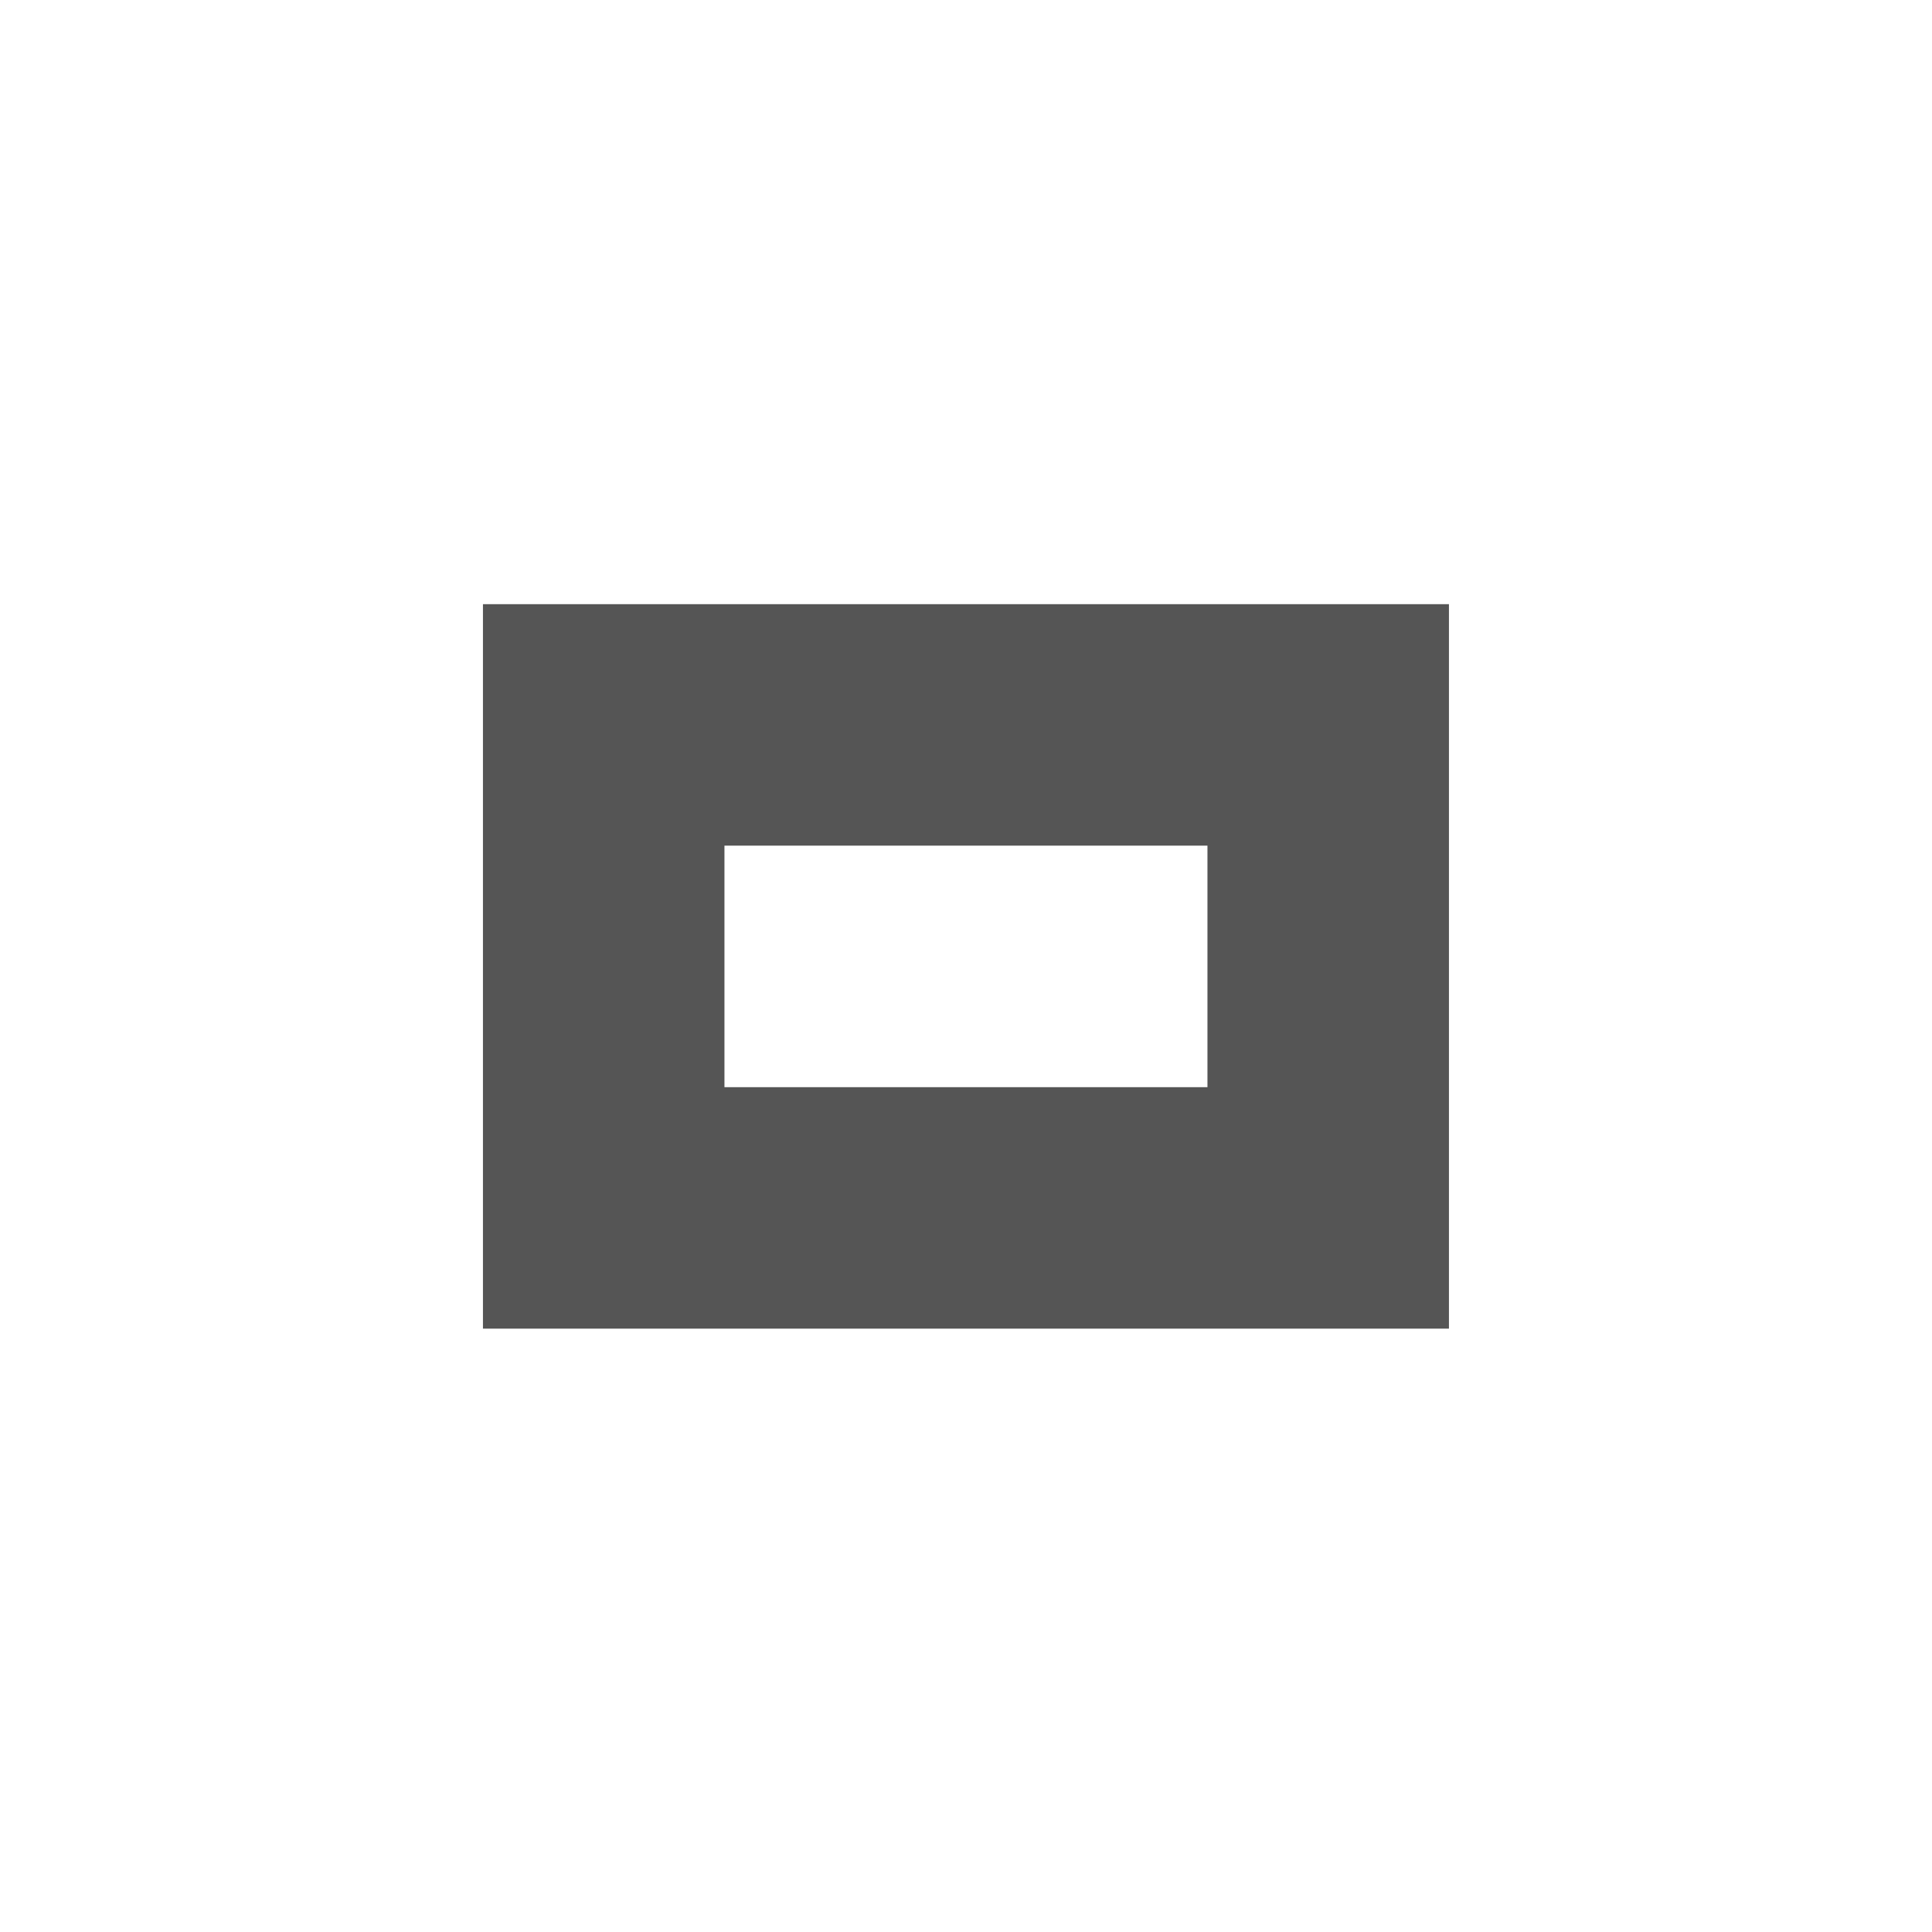
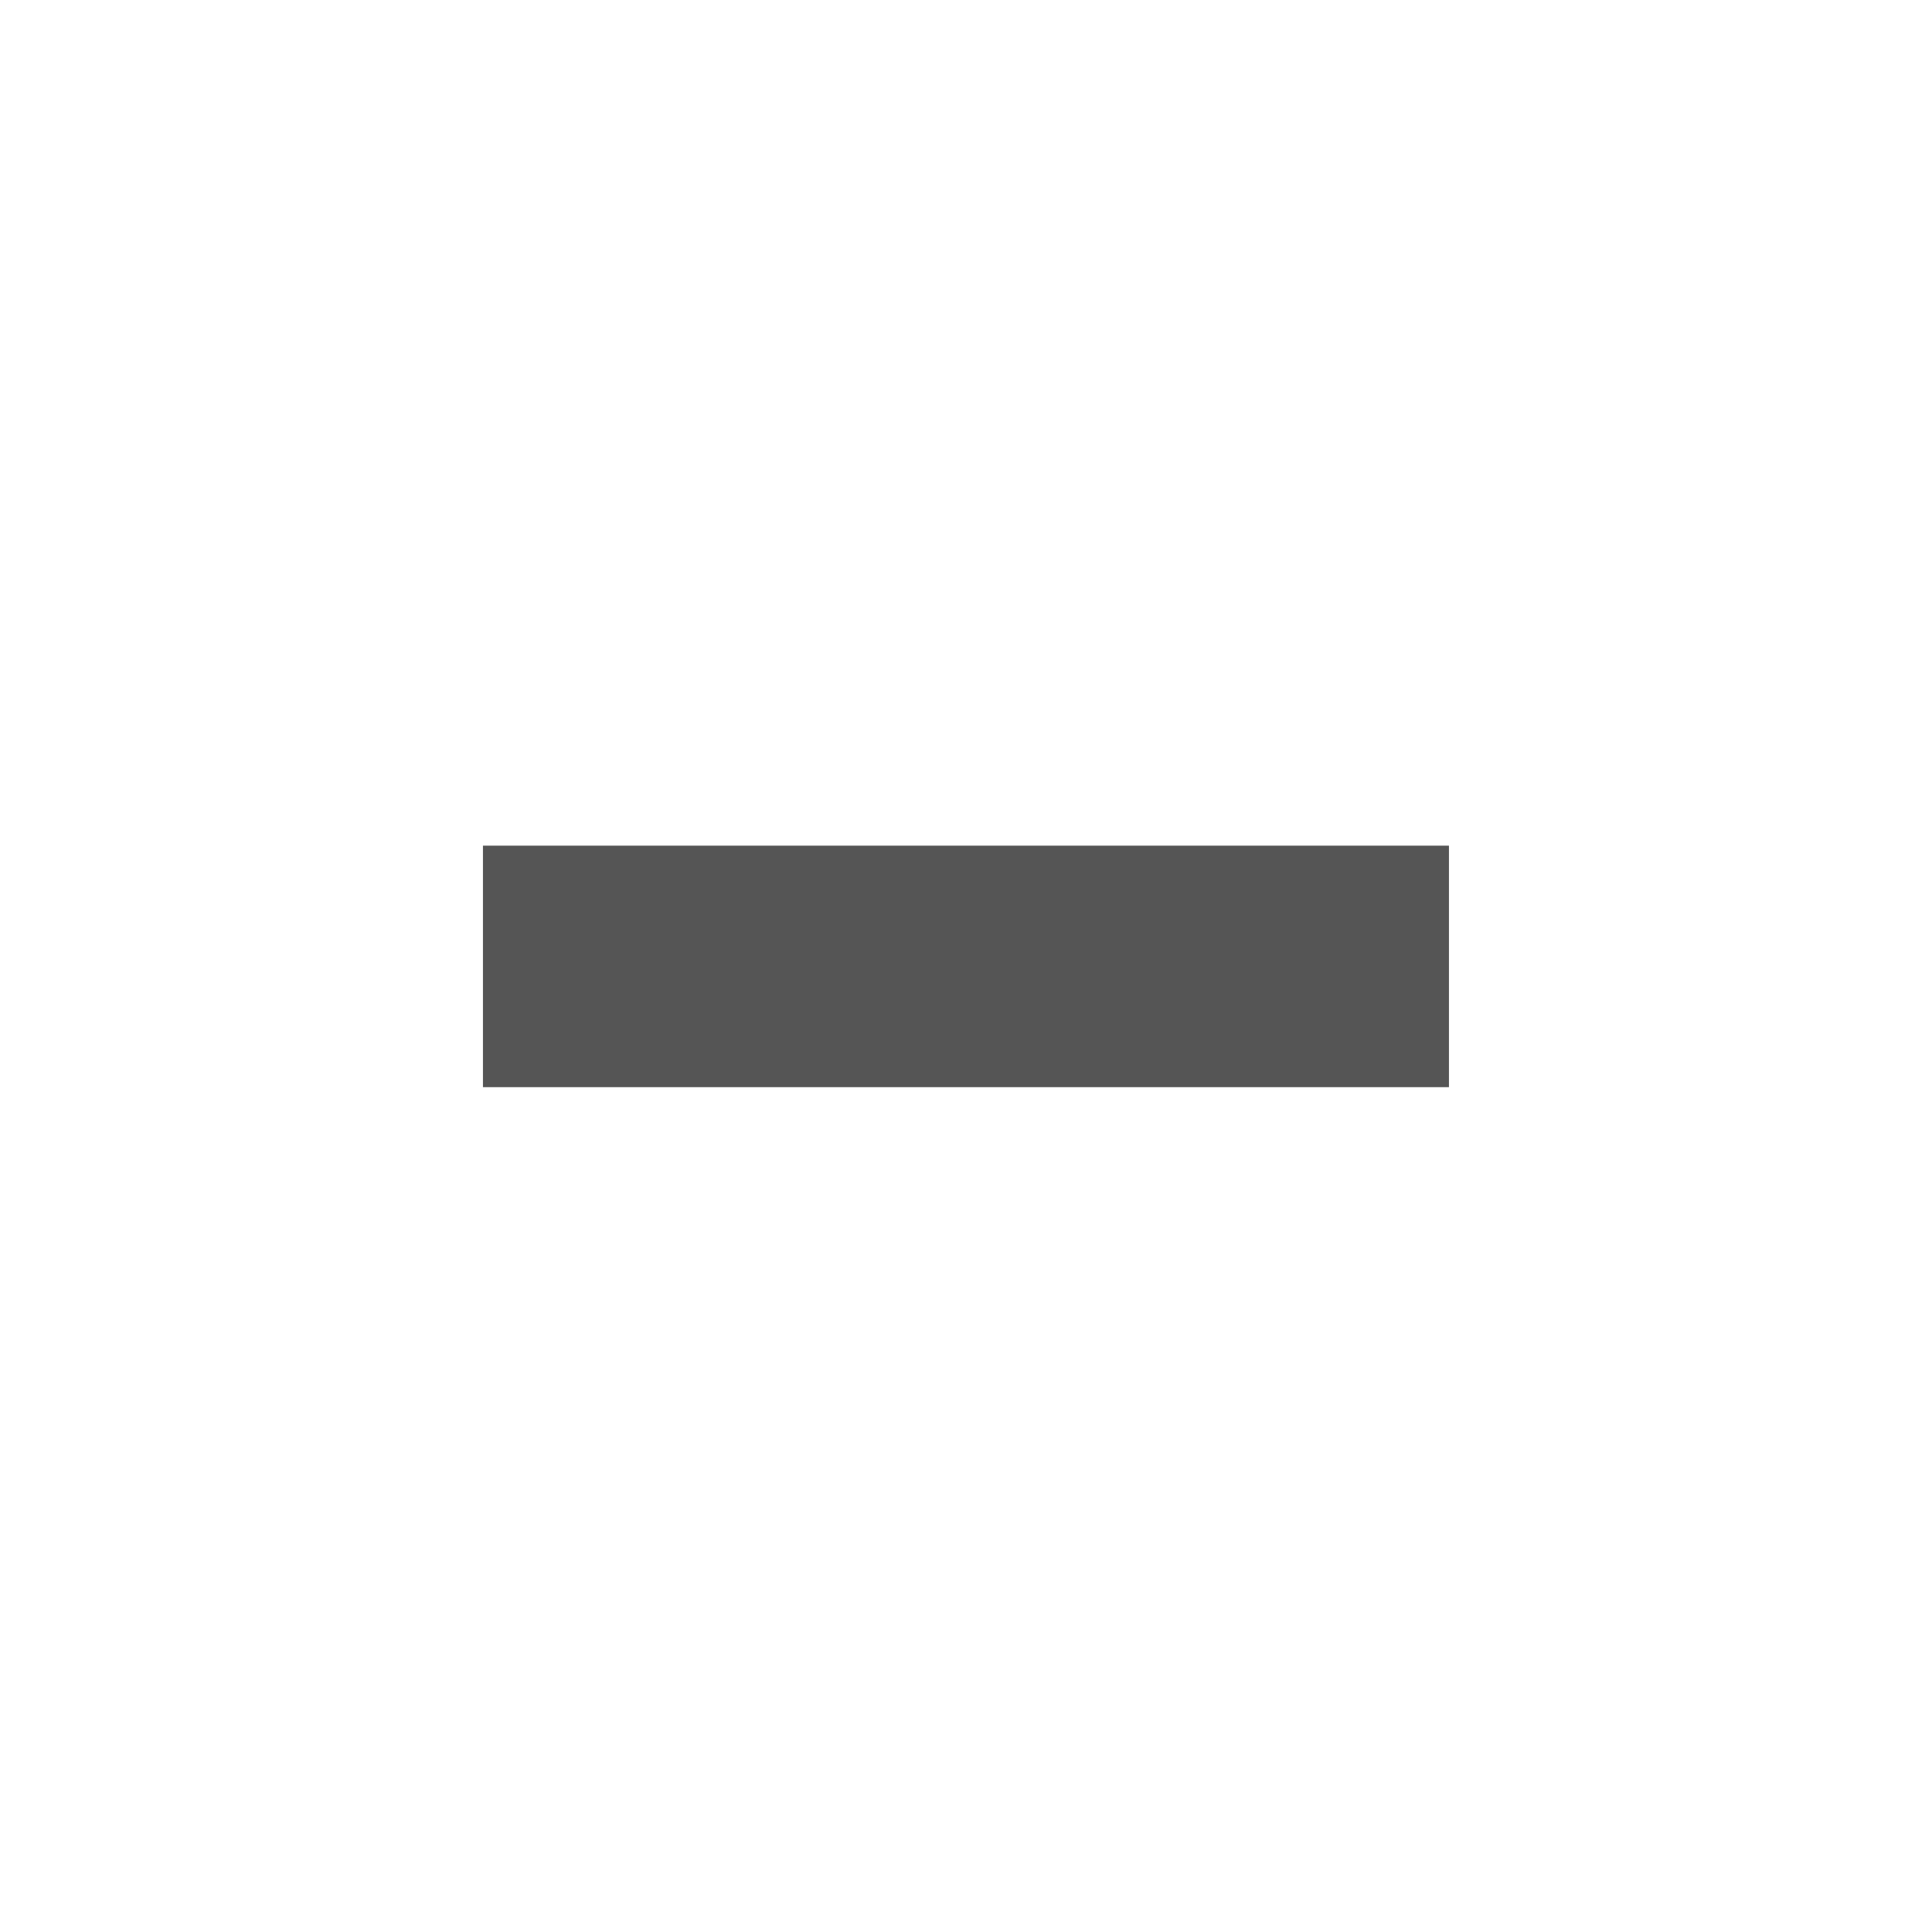
<svg xmlns="http://www.w3.org/2000/svg" xmlns:ns1="http://www.openswatchbook.org/uri/2009/osb" height="16" id="svg7384" style="enable-background:new" version="1.1" width="16">
  <defs id="defs7386">
    <linearGradient id="linearGradient5606" ns1:paint="solid">
      <stop id="stop5608" offset="0" style="stop-color:#000000;stop-opacity:1;" />
    </linearGradient>
    <filter id="filter7554" style="color-interpolation-filters:sRGB">
      <feBlend id="feBlend7556" in2="BackgroundImage" mode="darken" />
    </filter>
  </defs>
  <g id="layer9" style="display:inline" transform="translate(-325.0004,-180.9966)" />
  <g id="layer10" style="display:inline;filter:url(#filter7554)" transform="translate(-325.0004,-180.9966)" />
  <g id="layer1" style="display:inline" transform="translate(-84.00023,-797.9966)" />
  <g id="layer14" style="display:inline" transform="translate(-325.0004,-180.9966)" />
  <g id="layer15" style="display:inline" transform="translate(-325.0004,-180.9966)" />
  <g id="g71291" style="display:inline" transform="translate(-325.0004,-180.9966)" />
  <g id="layer2" style="display:inline" transform="translate(-84.00023,-647.9966)" />
  <g id="g6058" style="display:inline" transform="translate(-84.00023,-647.9966)" />
  <g id="layer12" style="display:inline" transform="translate(-325.0004,-180.9966)">
-     <path d="m 329,186 0,6 8,0 0,-6 -2,0 0,4 -4,0 0,-2 5,0 c -1.6e-4,-0.667 -5e-5,-1.333 0,-2 z" id="path5886" style="fill:#555555;fill-opacity:1;stroke:none" />
+     <rect height="2" id="rect4831" style="display:inline;opacity:1;fill:#555555;fill-opacity:1;stroke:none;stroke-width:2;stroke-linecap:square;stroke-linejoin:round;stroke-miterlimit:4;stroke-dasharray:none;stroke-opacity:1;enable-background:new" width="8" x="329" y="188" />
  </g>
</svg>
